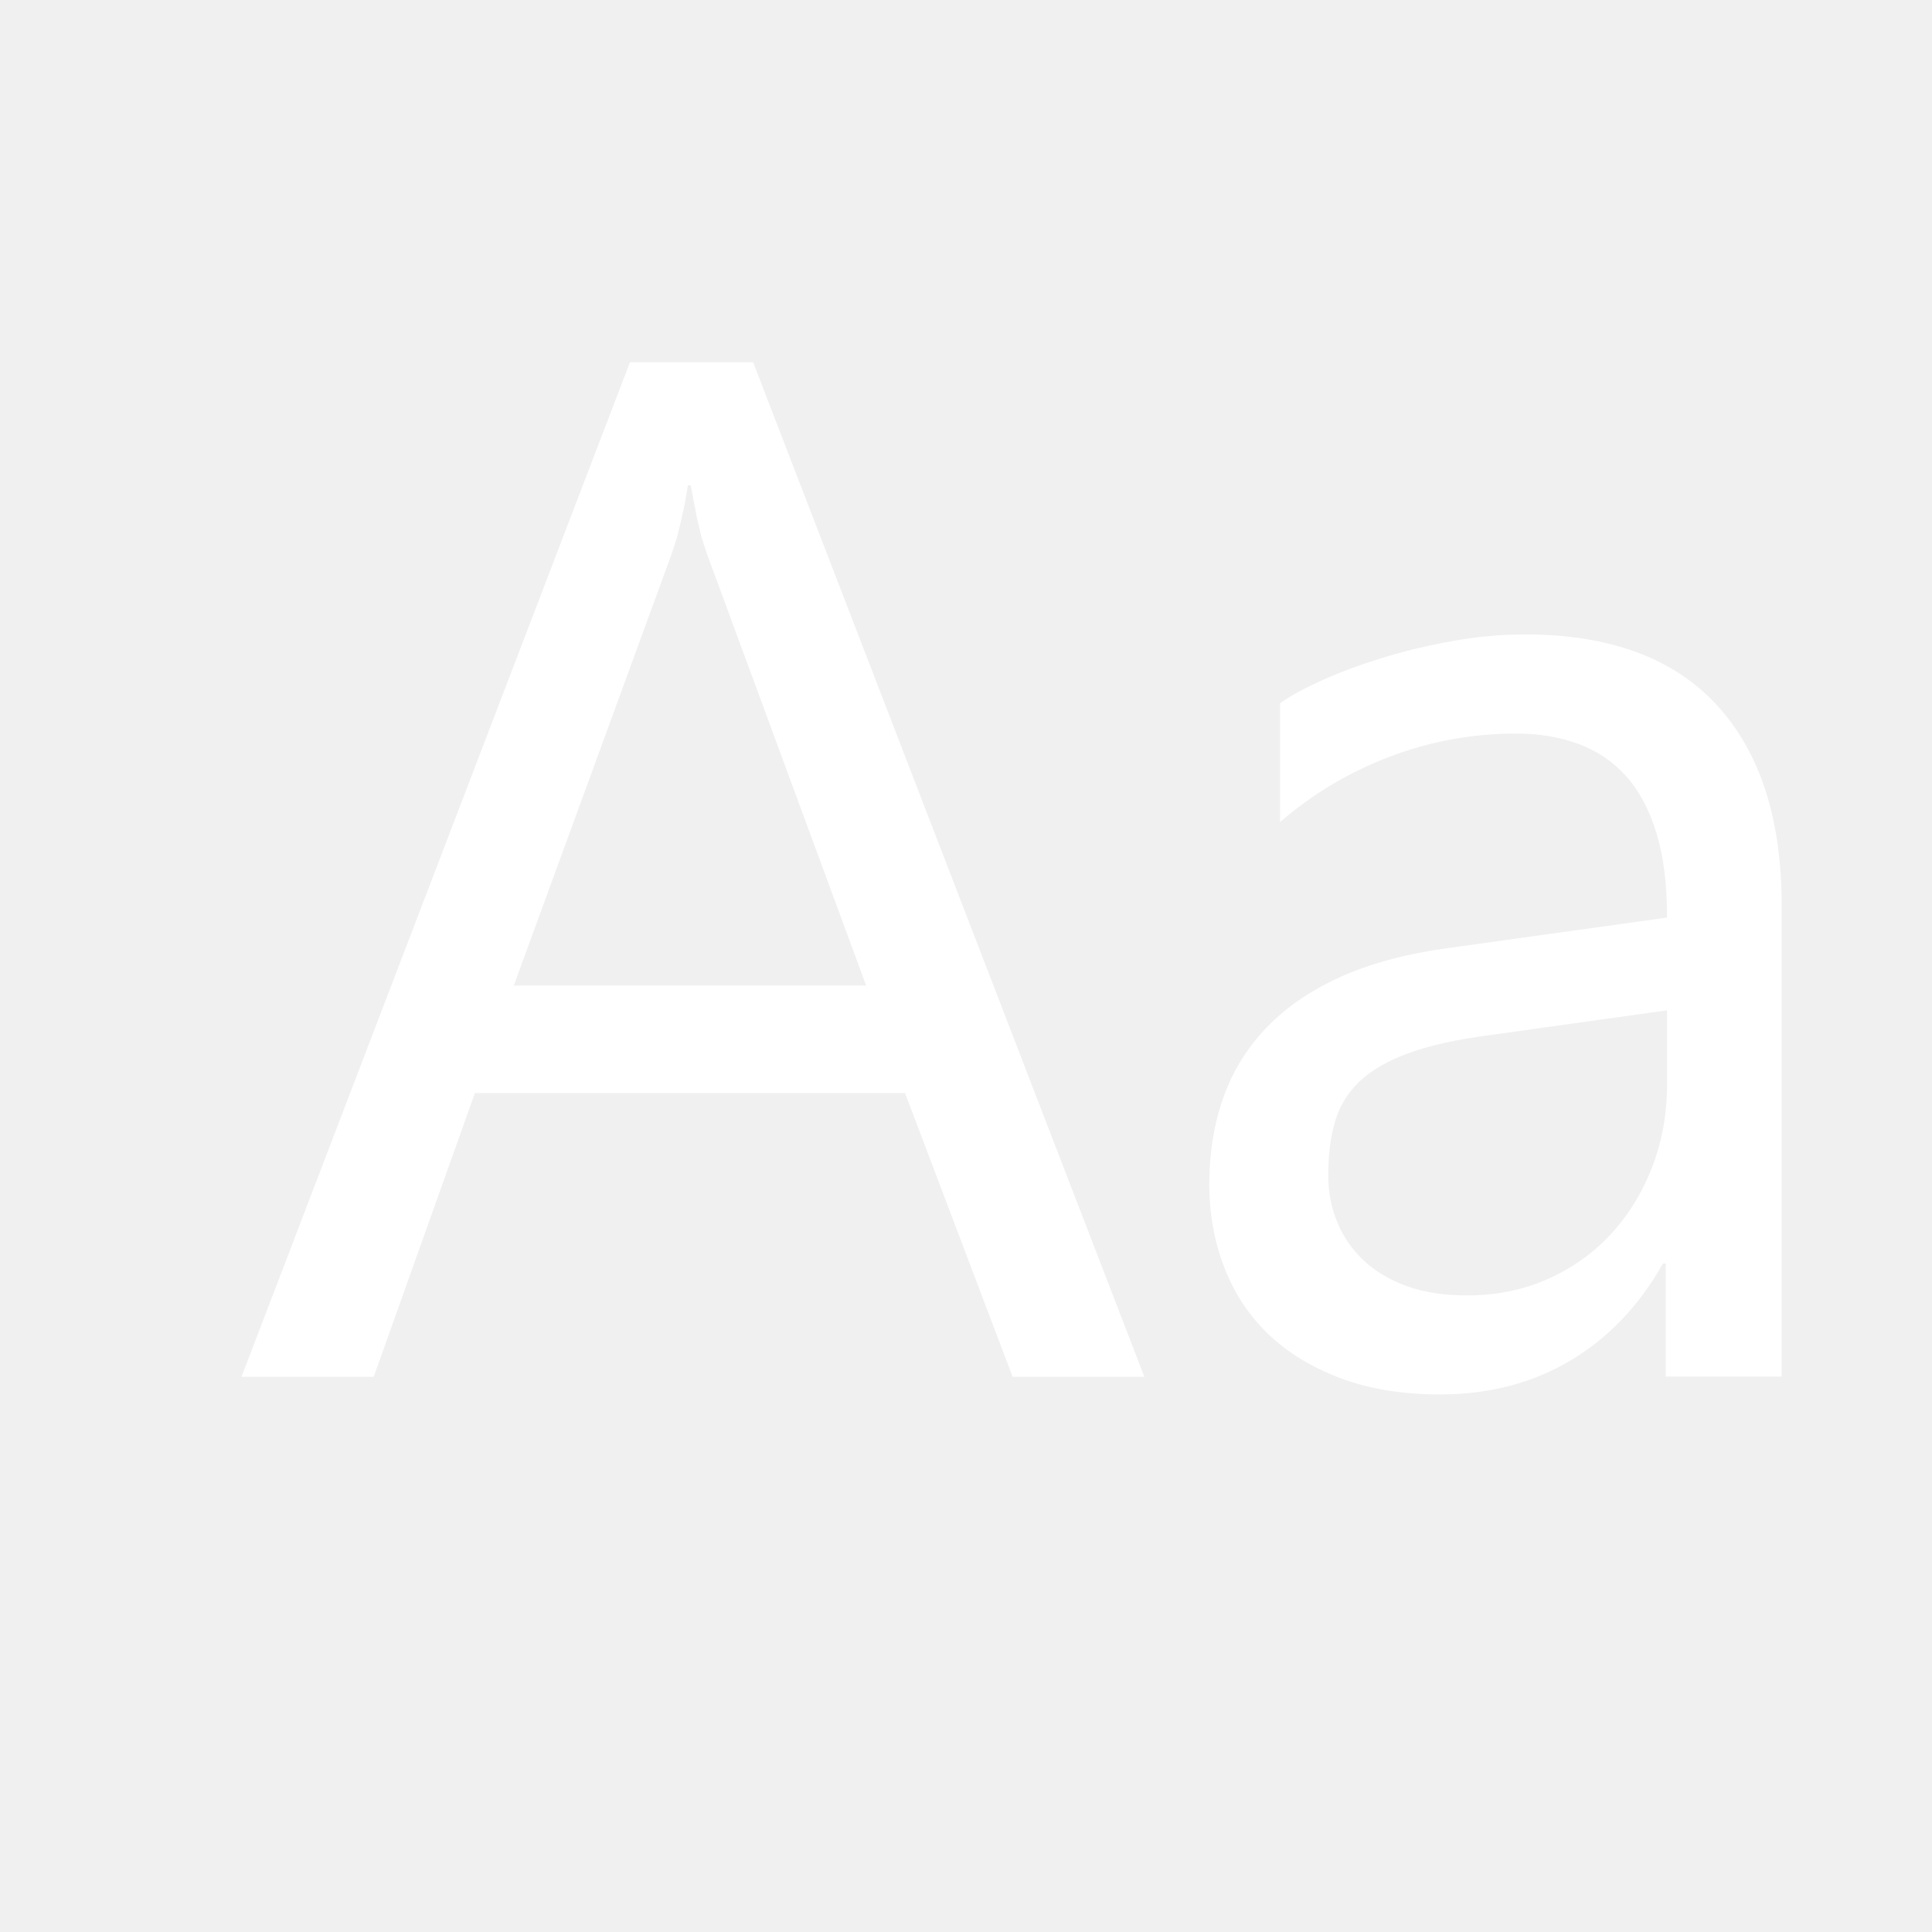
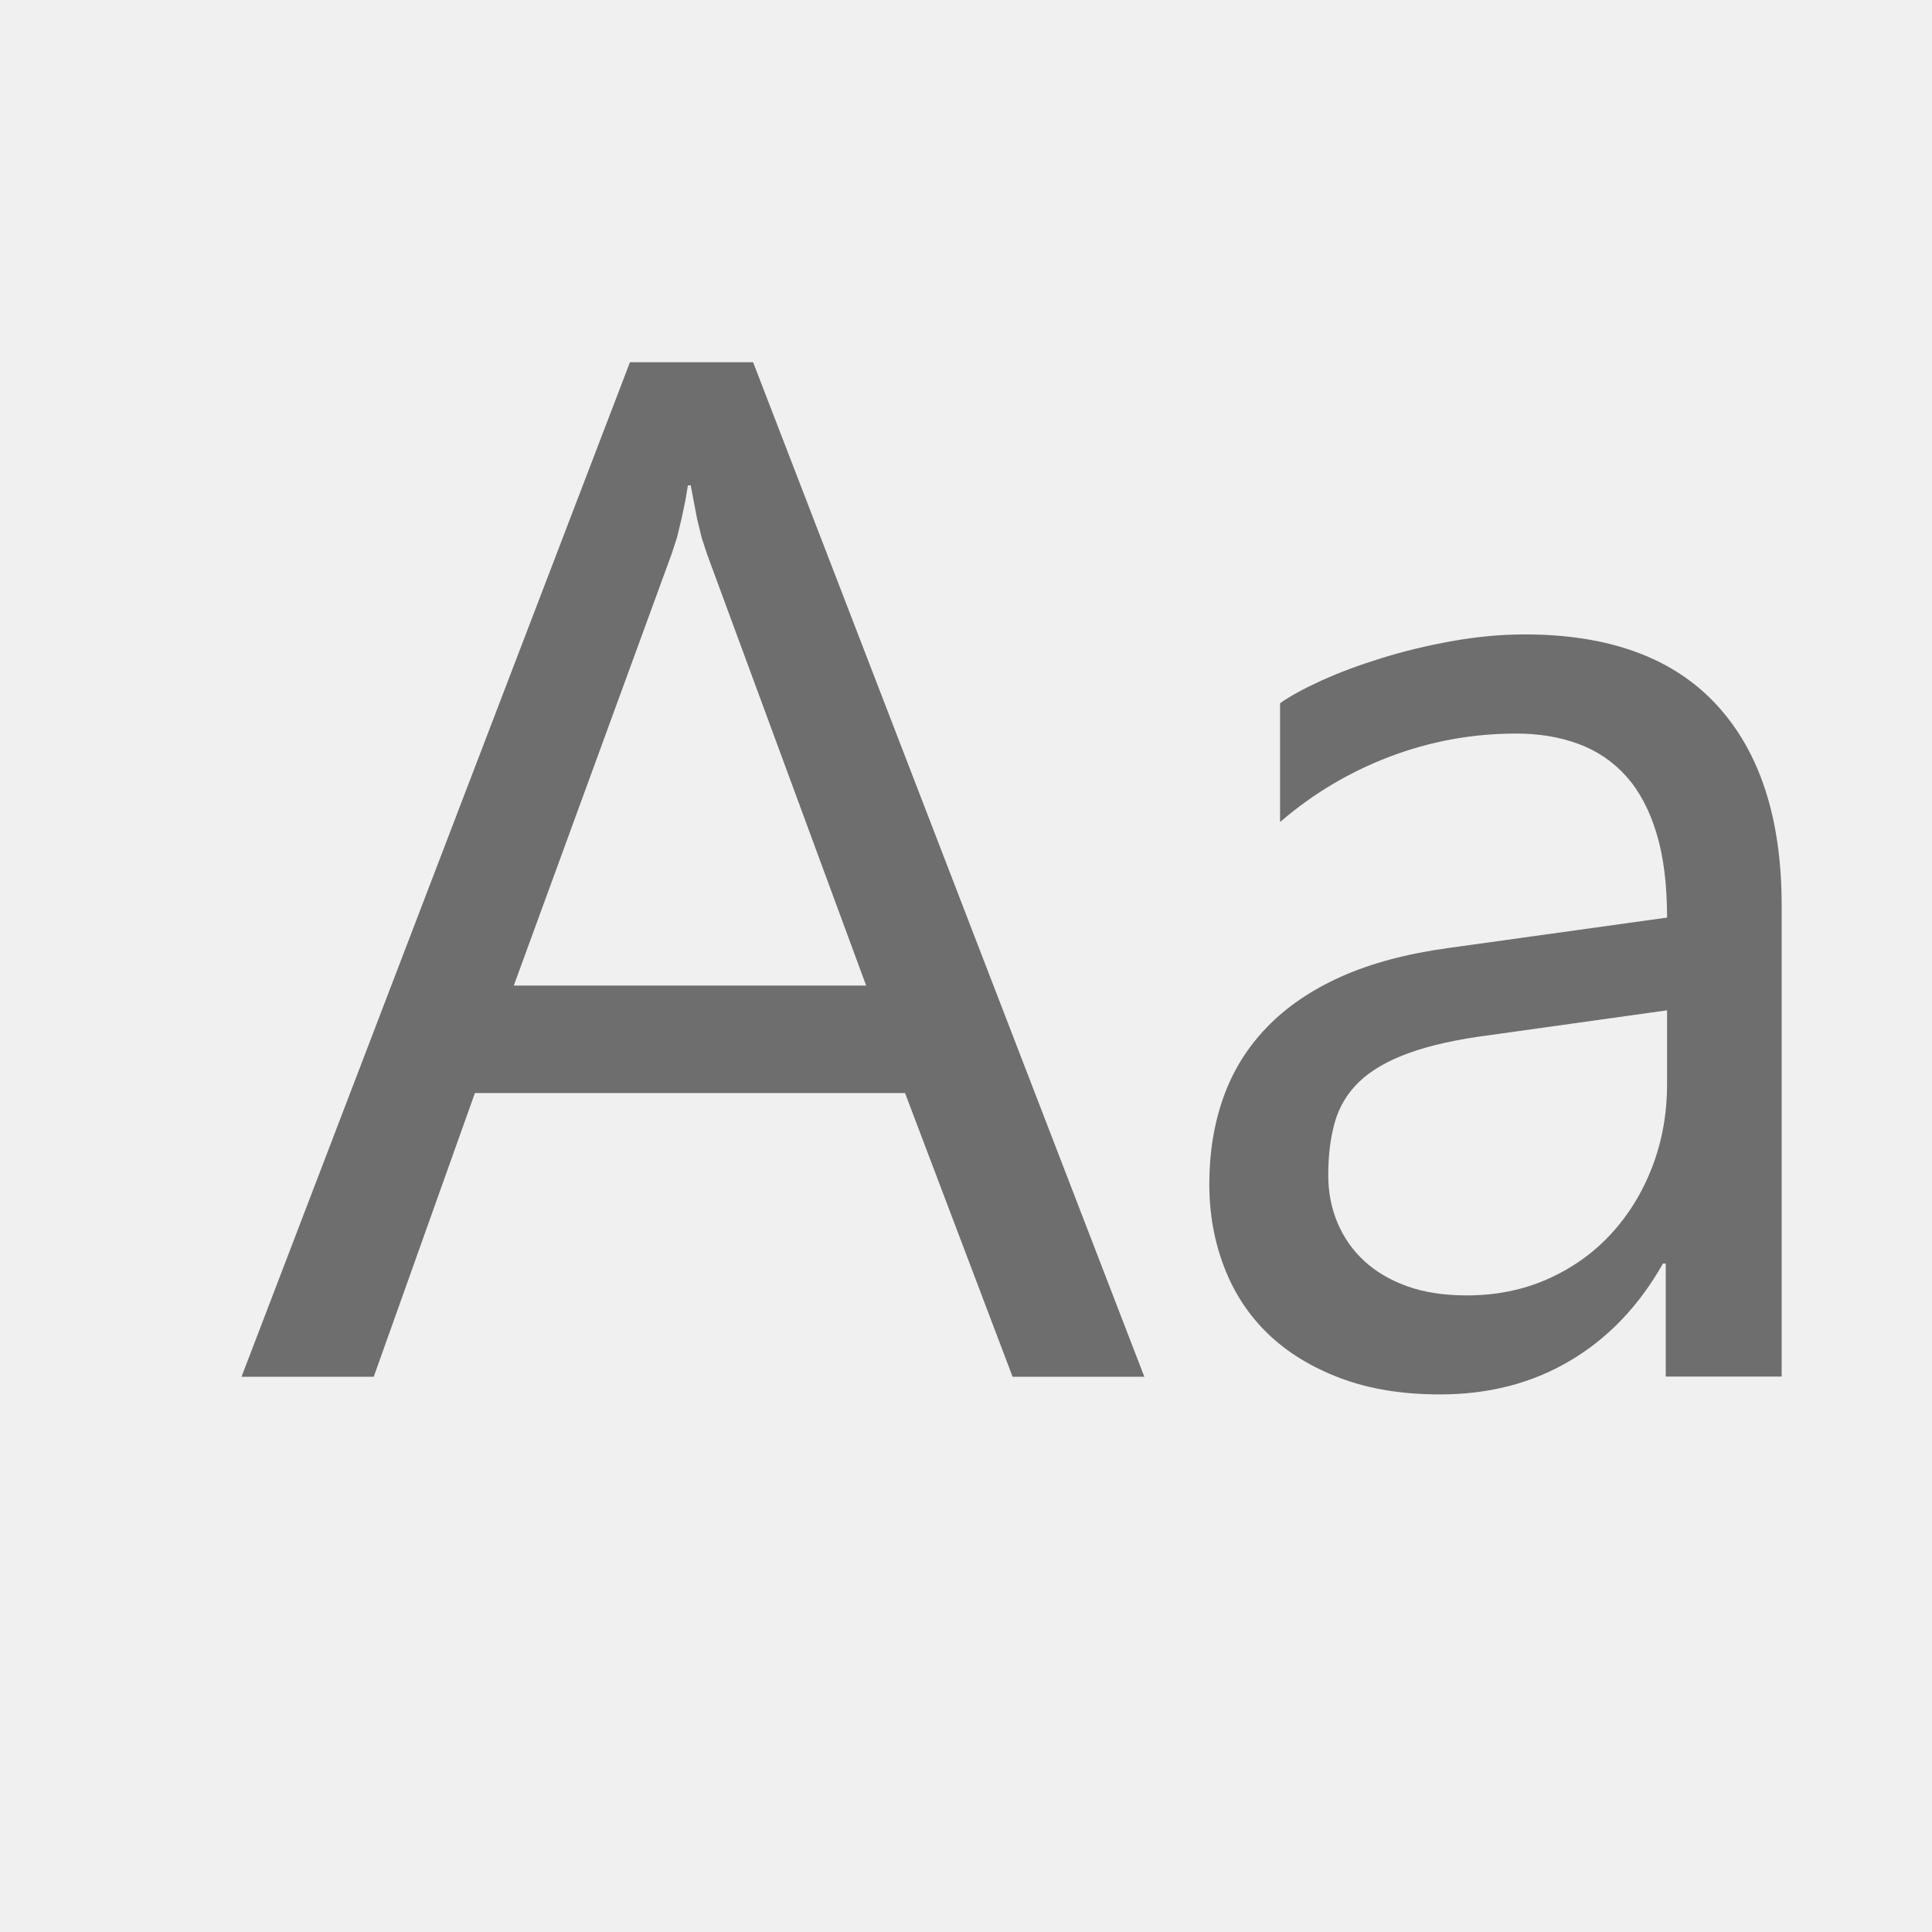
<svg xmlns="http://www.w3.org/2000/svg" width="16" height="16" viewBox="0 0 16 16" fill="#6E6E6E">
-   <path fill-rule="evenodd" clip-rule="evenodd" d="M7.495 9.052L8.386 11.402H9.477L6.237 3H5.217L2 11.402H3.095L3.933 9.052H7.495ZM5.811 4.453L5.855 4.588L7.173 8.162H4.255L5.562 4.588L5.606 4.453L5.644 4.297L5.676 4.145L5.697 4.019H5.72L5.744 4.145L5.773 4.297L5.811 4.453ZM13.795 10.464V11.4H14.755V7.498C14.755 6.779 14.575 6.226 14.216 5.837C13.857 5.448 13.327 5.254 12.628 5.254C12.429 5.254 12.227 5.273 12.022 5.31C11.817 5.347 11.622 5.394 11.439 5.451C11.256 5.508 11.091 5.569 10.944 5.636C10.797 5.703 10.683 5.765 10.601 5.824V6.808C10.867 6.578 11.167 6.397 11.505 6.268C11.843 6.139 12.194 6.075 12.557 6.075C12.745 6.075 12.915 6.103 13.07 6.16C13.225 6.217 13.357 6.306 13.466 6.427C13.575 6.548 13.659 6.706 13.718 6.899C13.777 7.092 13.806 7.326 13.806 7.599L11.995 7.851C11.651 7.898 11.355 7.977 11.107 8.088C10.859 8.199 10.654 8.339 10.492 8.507C10.33 8.675 10.21 8.868 10.132 9.087C10.054 9.306 10.015 9.546 10.015 9.808C10.015 10.054 10.057 10.283 10.139 10.496C10.221 10.709 10.342 10.893 10.502 11.047C10.662 11.201 10.862 11.323 11.1 11.413C11.338 11.503 11.613 11.548 11.926 11.548C12.328 11.548 12.686 11.456 13.001 11.27C13.316 11.084 13.573 10.816 13.772 10.464H13.795ZM11.667 8.721C11.843 8.657 12.068 8.607 12.341 8.572L13.806 8.367V8.976C13.806 9.222 13.765 9.451 13.683 9.664C13.601 9.877 13.486 10.063 13.34 10.221C13.194 10.379 13.019 10.503 12.816 10.593C12.613 10.683 12.39 10.728 12.148 10.728C11.961 10.728 11.795 10.703 11.653 10.652C11.511 10.601 11.392 10.53 11.296 10.441C11.2 10.352 11.127 10.247 11.076 10.125C11.025 10.003 11 9.873 11 9.732C11 9.568 11.018 9.421 11.055 9.292C11.092 9.163 11.16 9.051 11.257 8.958C11.354 8.865 11.491 8.785 11.667 8.721Z" fill="#fff" />
+   <path fill-rule="evenodd" clip-rule="evenodd" d="M7.495 9.052L8.386 11.402H9.477L6.237 3H5.217L2 11.402H3.095L3.933 9.052H7.495ZM5.811 4.453L5.855 4.588L7.173 8.162H4.255L5.562 4.588L5.606 4.453L5.644 4.297L5.676 4.145L5.697 4.019H5.72L5.744 4.145L5.773 4.297L5.811 4.453ZM13.795 10.464V11.4H14.755V7.498C14.755 6.779 14.575 6.226 14.216 5.837C13.857 5.448 13.327 5.254 12.628 5.254C12.429 5.254 12.227 5.273 12.022 5.31C11.817 5.347 11.622 5.394 11.439 5.451C11.256 5.508 11.091 5.569 10.944 5.636C10.797 5.703 10.683 5.765 10.601 5.824V6.808C10.867 6.578 11.167 6.397 11.505 6.268C11.843 6.139 12.194 6.075 12.557 6.075C12.745 6.075 12.915 6.103 13.07 6.16C13.225 6.217 13.357 6.306 13.466 6.427C13.575 6.548 13.659 6.706 13.718 6.899C13.777 7.092 13.806 7.326 13.806 7.599L11.995 7.851C11.651 7.898 11.355 7.977 11.107 8.088C10.859 8.199 10.654 8.339 10.492 8.507C10.33 8.675 10.21 8.868 10.132 9.087C10.054 9.306 10.015 9.546 10.015 9.808C10.015 10.054 10.057 10.283 10.139 10.496C10.221 10.709 10.342 10.893 10.502 11.047C10.662 11.201 10.862 11.323 11.1 11.413C11.338 11.503 11.613 11.548 11.926 11.548C12.328 11.548 12.686 11.456 13.001 11.27C13.316 11.084 13.573 10.816 13.772 10.464H13.795ZM11.667 8.721C11.843 8.657 12.068 8.607 12.341 8.572L13.806 8.367V8.976C13.806 9.222 13.765 9.451 13.683 9.664C13.601 9.877 13.486 10.063 13.34 10.221C13.194 10.379 13.019 10.503 12.816 10.593C12.613 10.683 12.39 10.728 12.148 10.728C11.961 10.728 11.795 10.703 11.653 10.652C11.511 10.601 11.392 10.53 11.296 10.441C11.2 10.352 11.127 10.247 11.076 10.125C11.025 10.003 11 9.873 11 9.732C11 9.568 11.018 9.421 11.055 9.292C11.092 9.163 11.16 9.051 11.257 8.958C11.354 8.865 11.491 8.785 11.667 8.721Z" fill="#6e6e6e" />
</svg>
